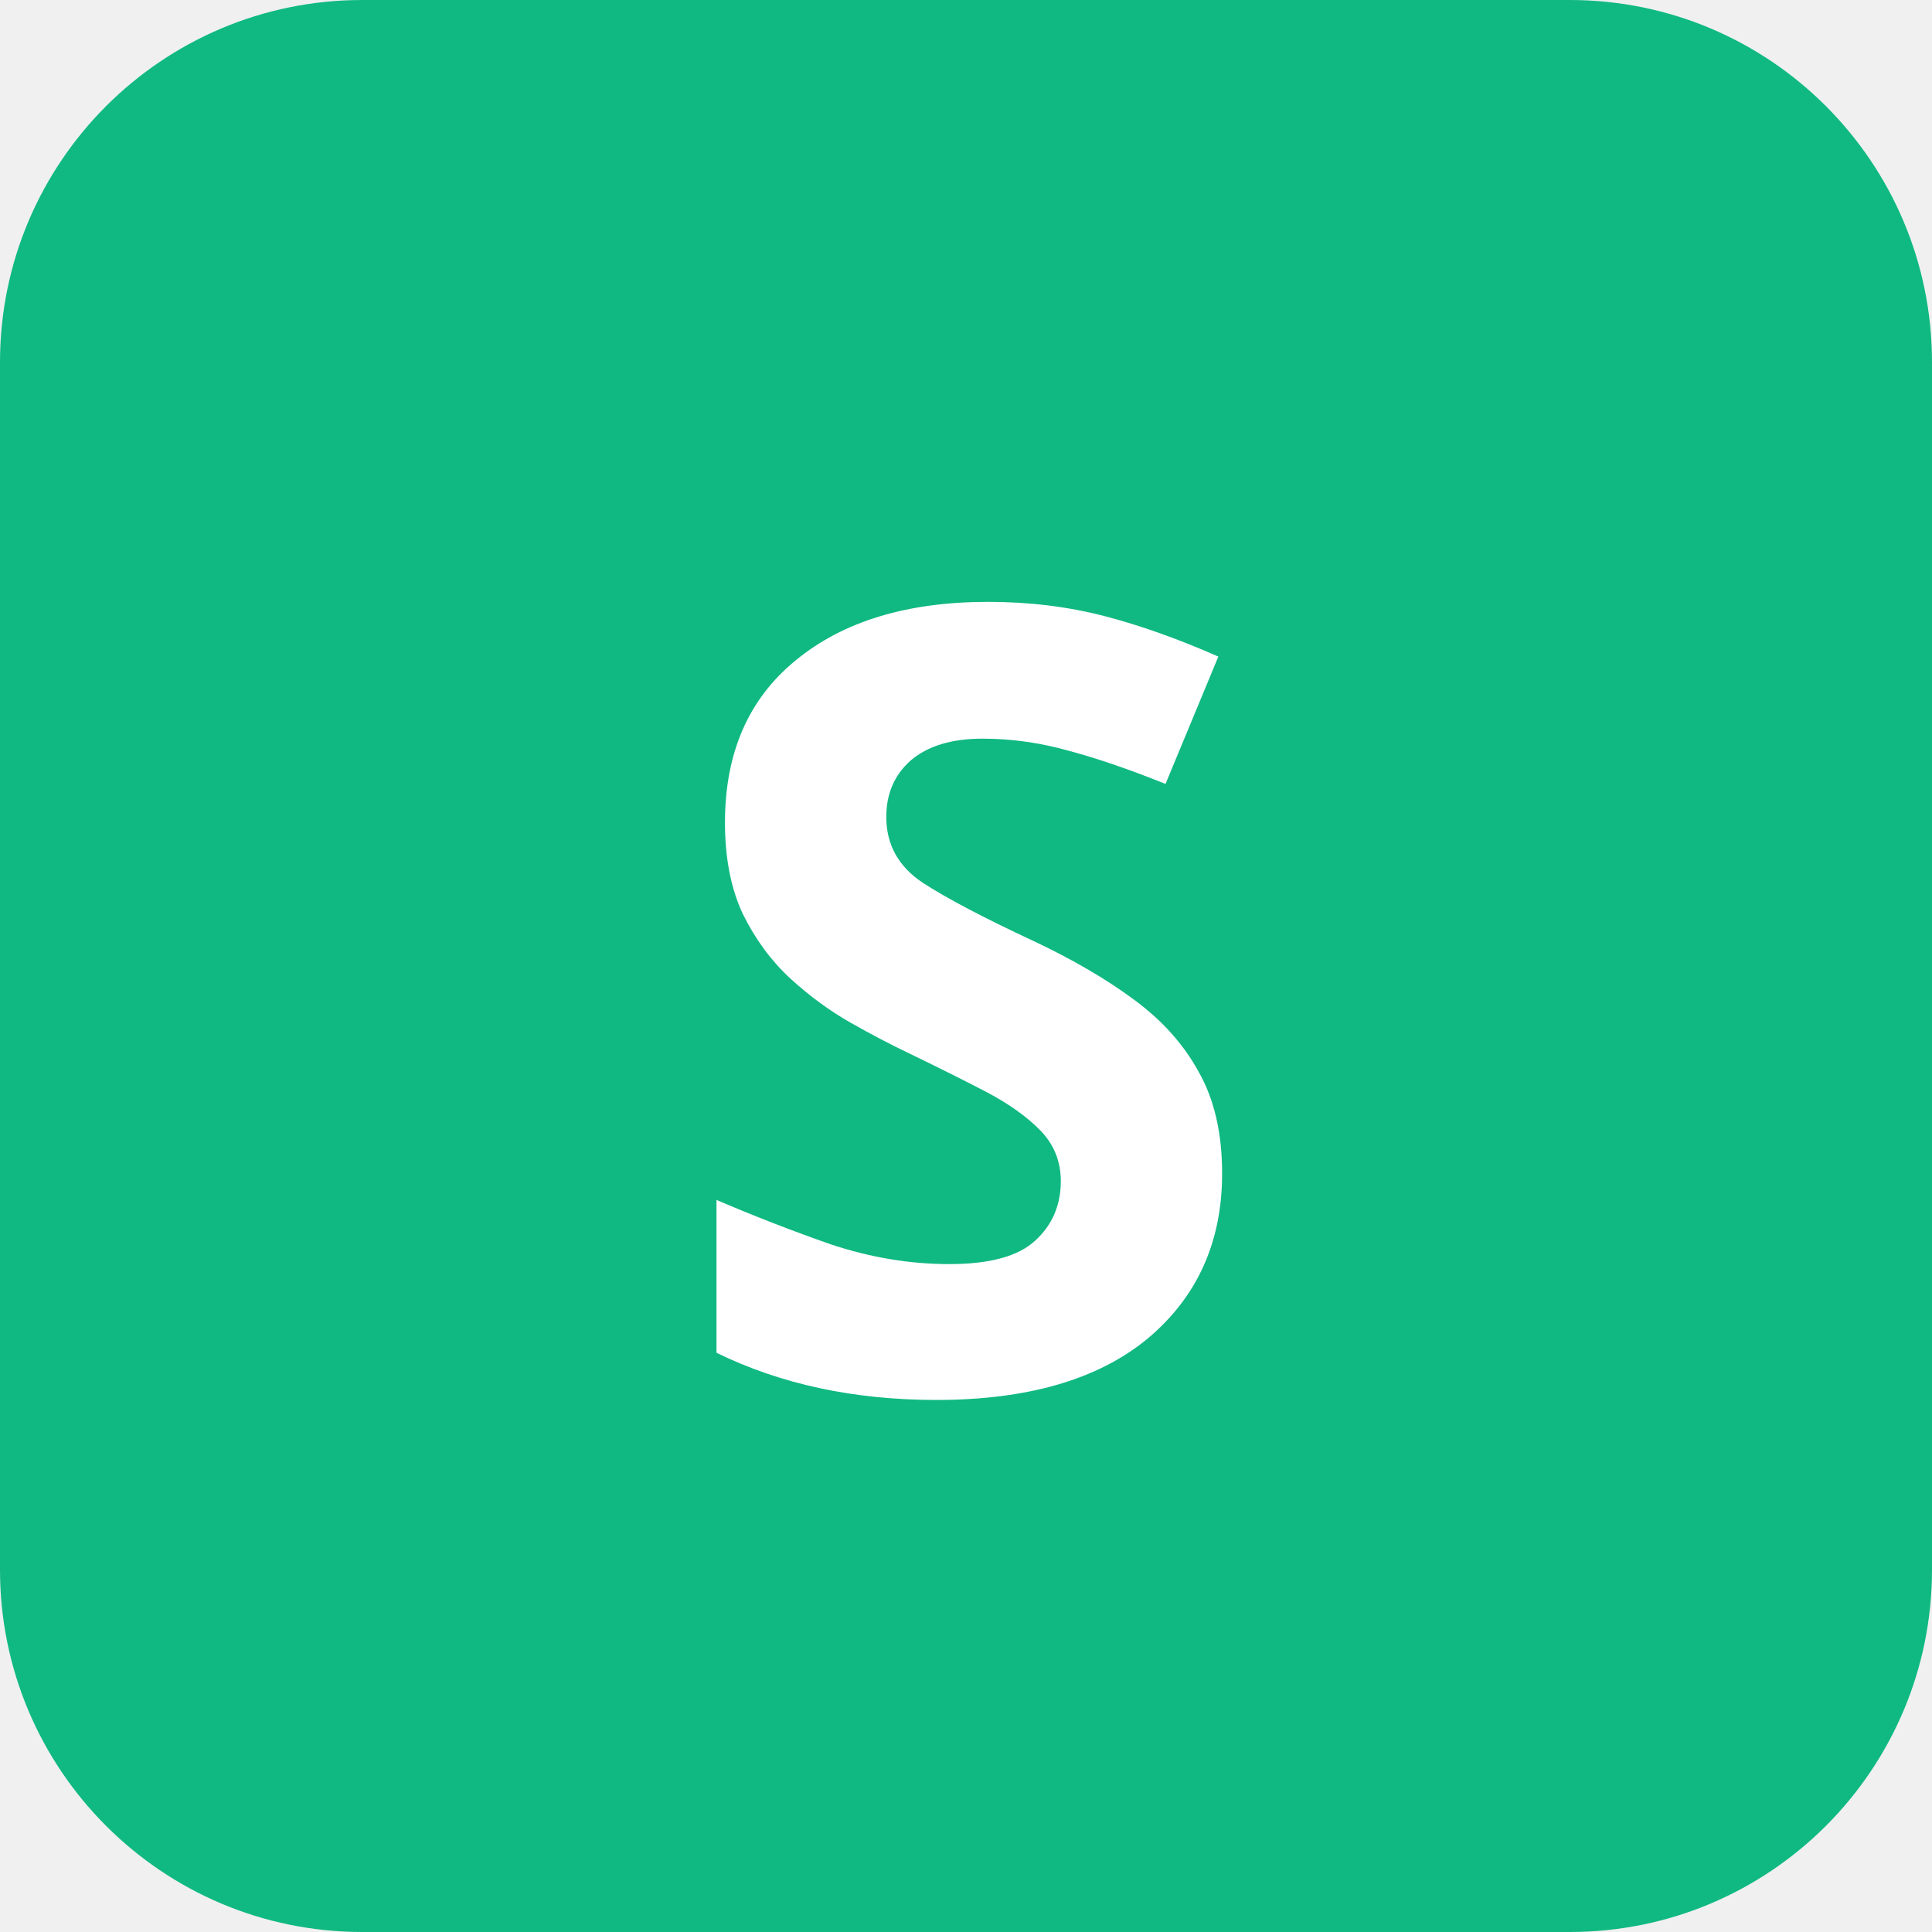
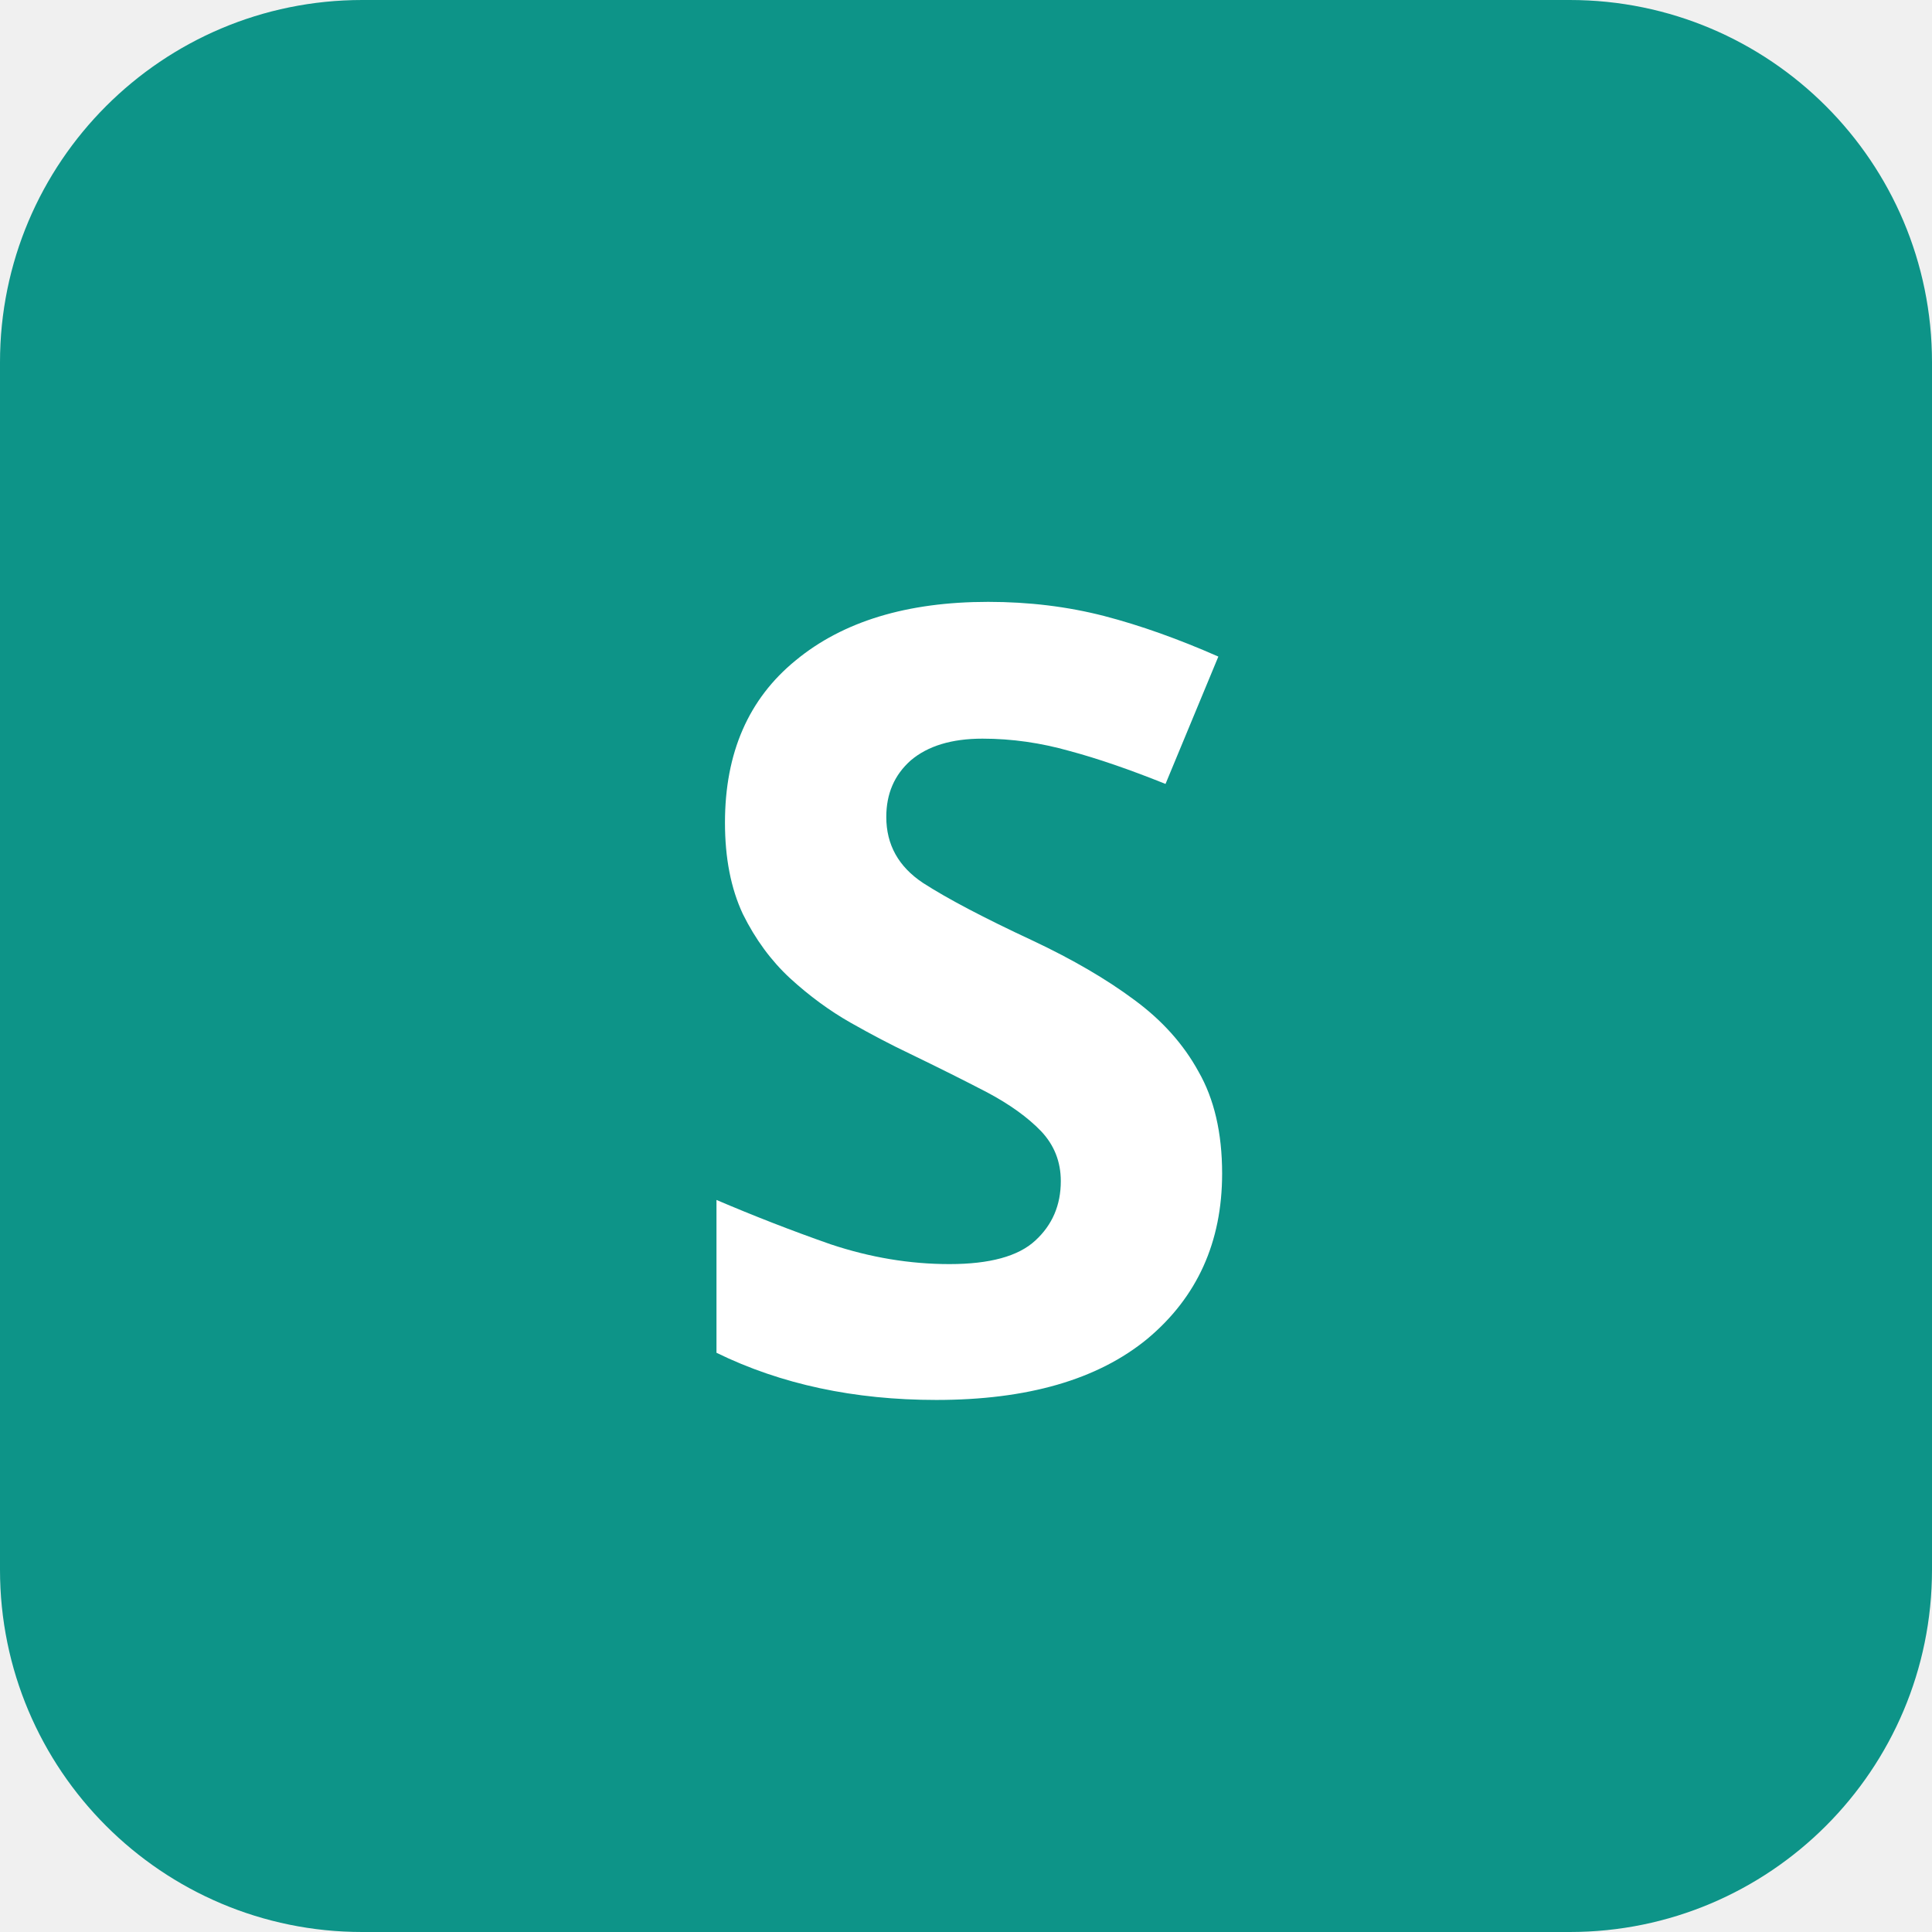
<svg xmlns="http://www.w3.org/2000/svg" viewBox="0 0 32 32">
-   <rect width="32" height="32" rx="6" fill="#10B981" />
+   <rect width="32" height="32" rx="6" fill="#0D9488" />
  <text x="16" y="23" text-anchor="middle" font-size="18" font-family="system-ui" fill="white" font-weight="bold">S</text>
</svg>
